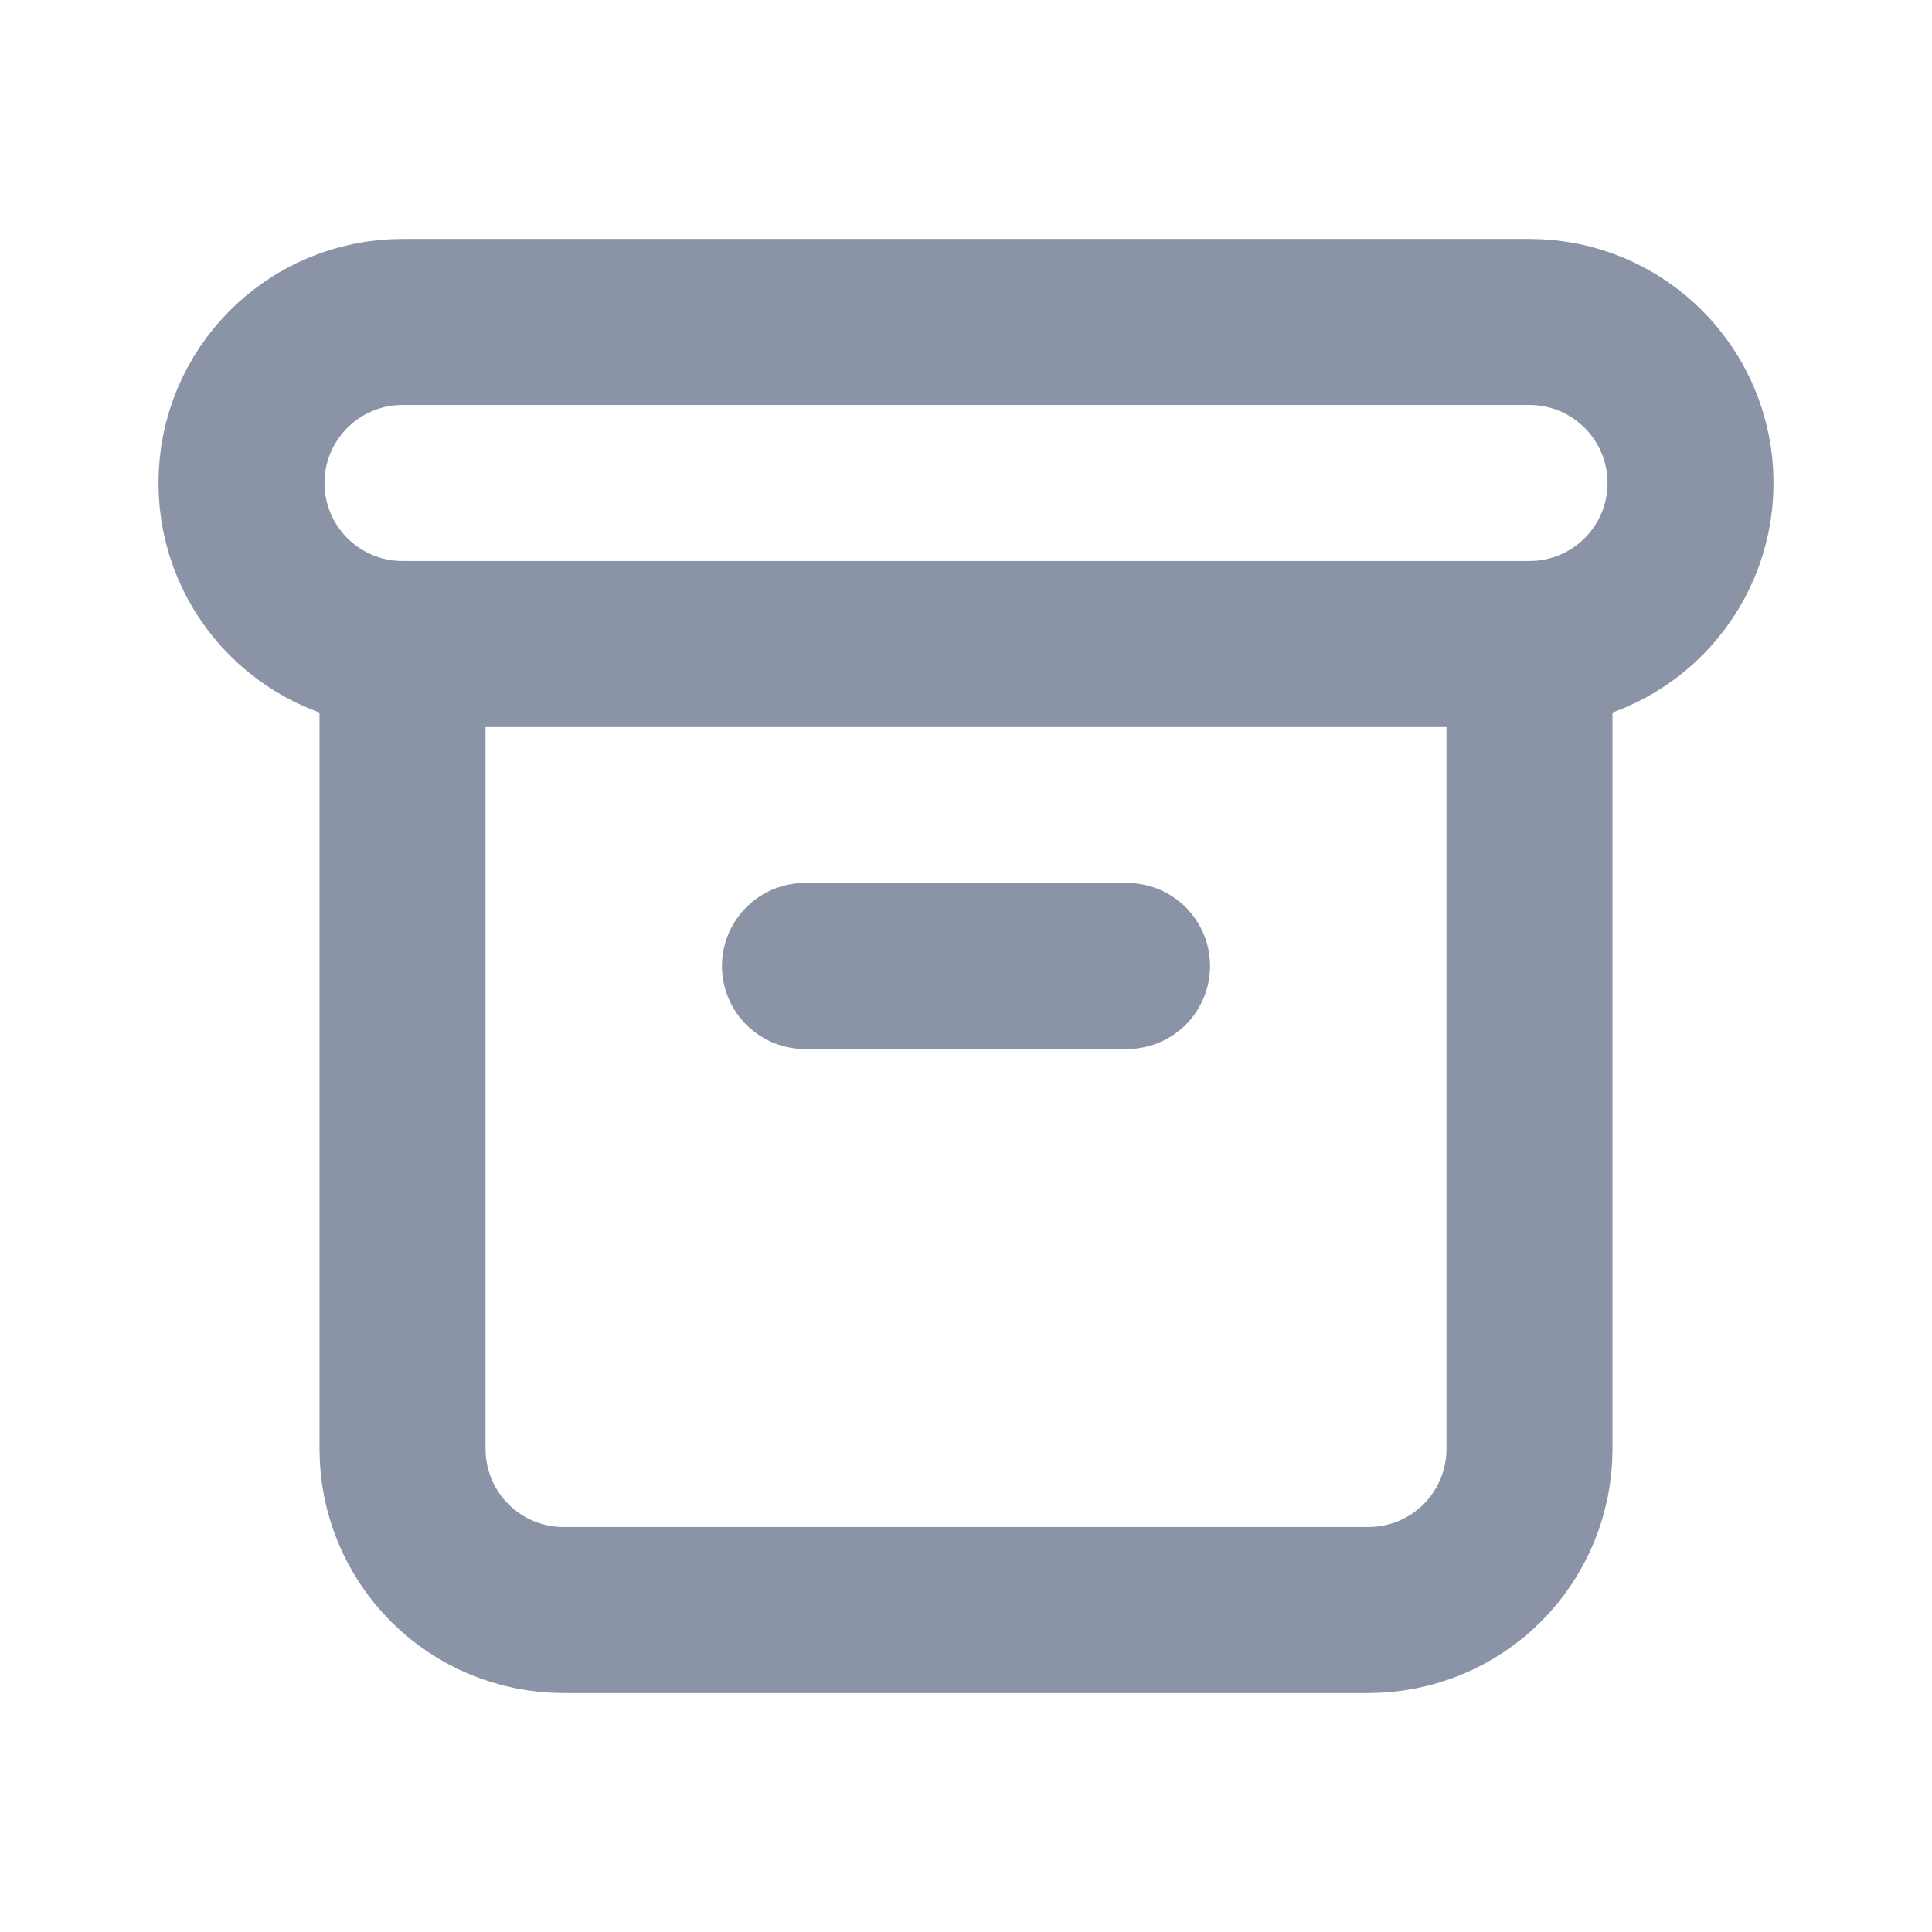
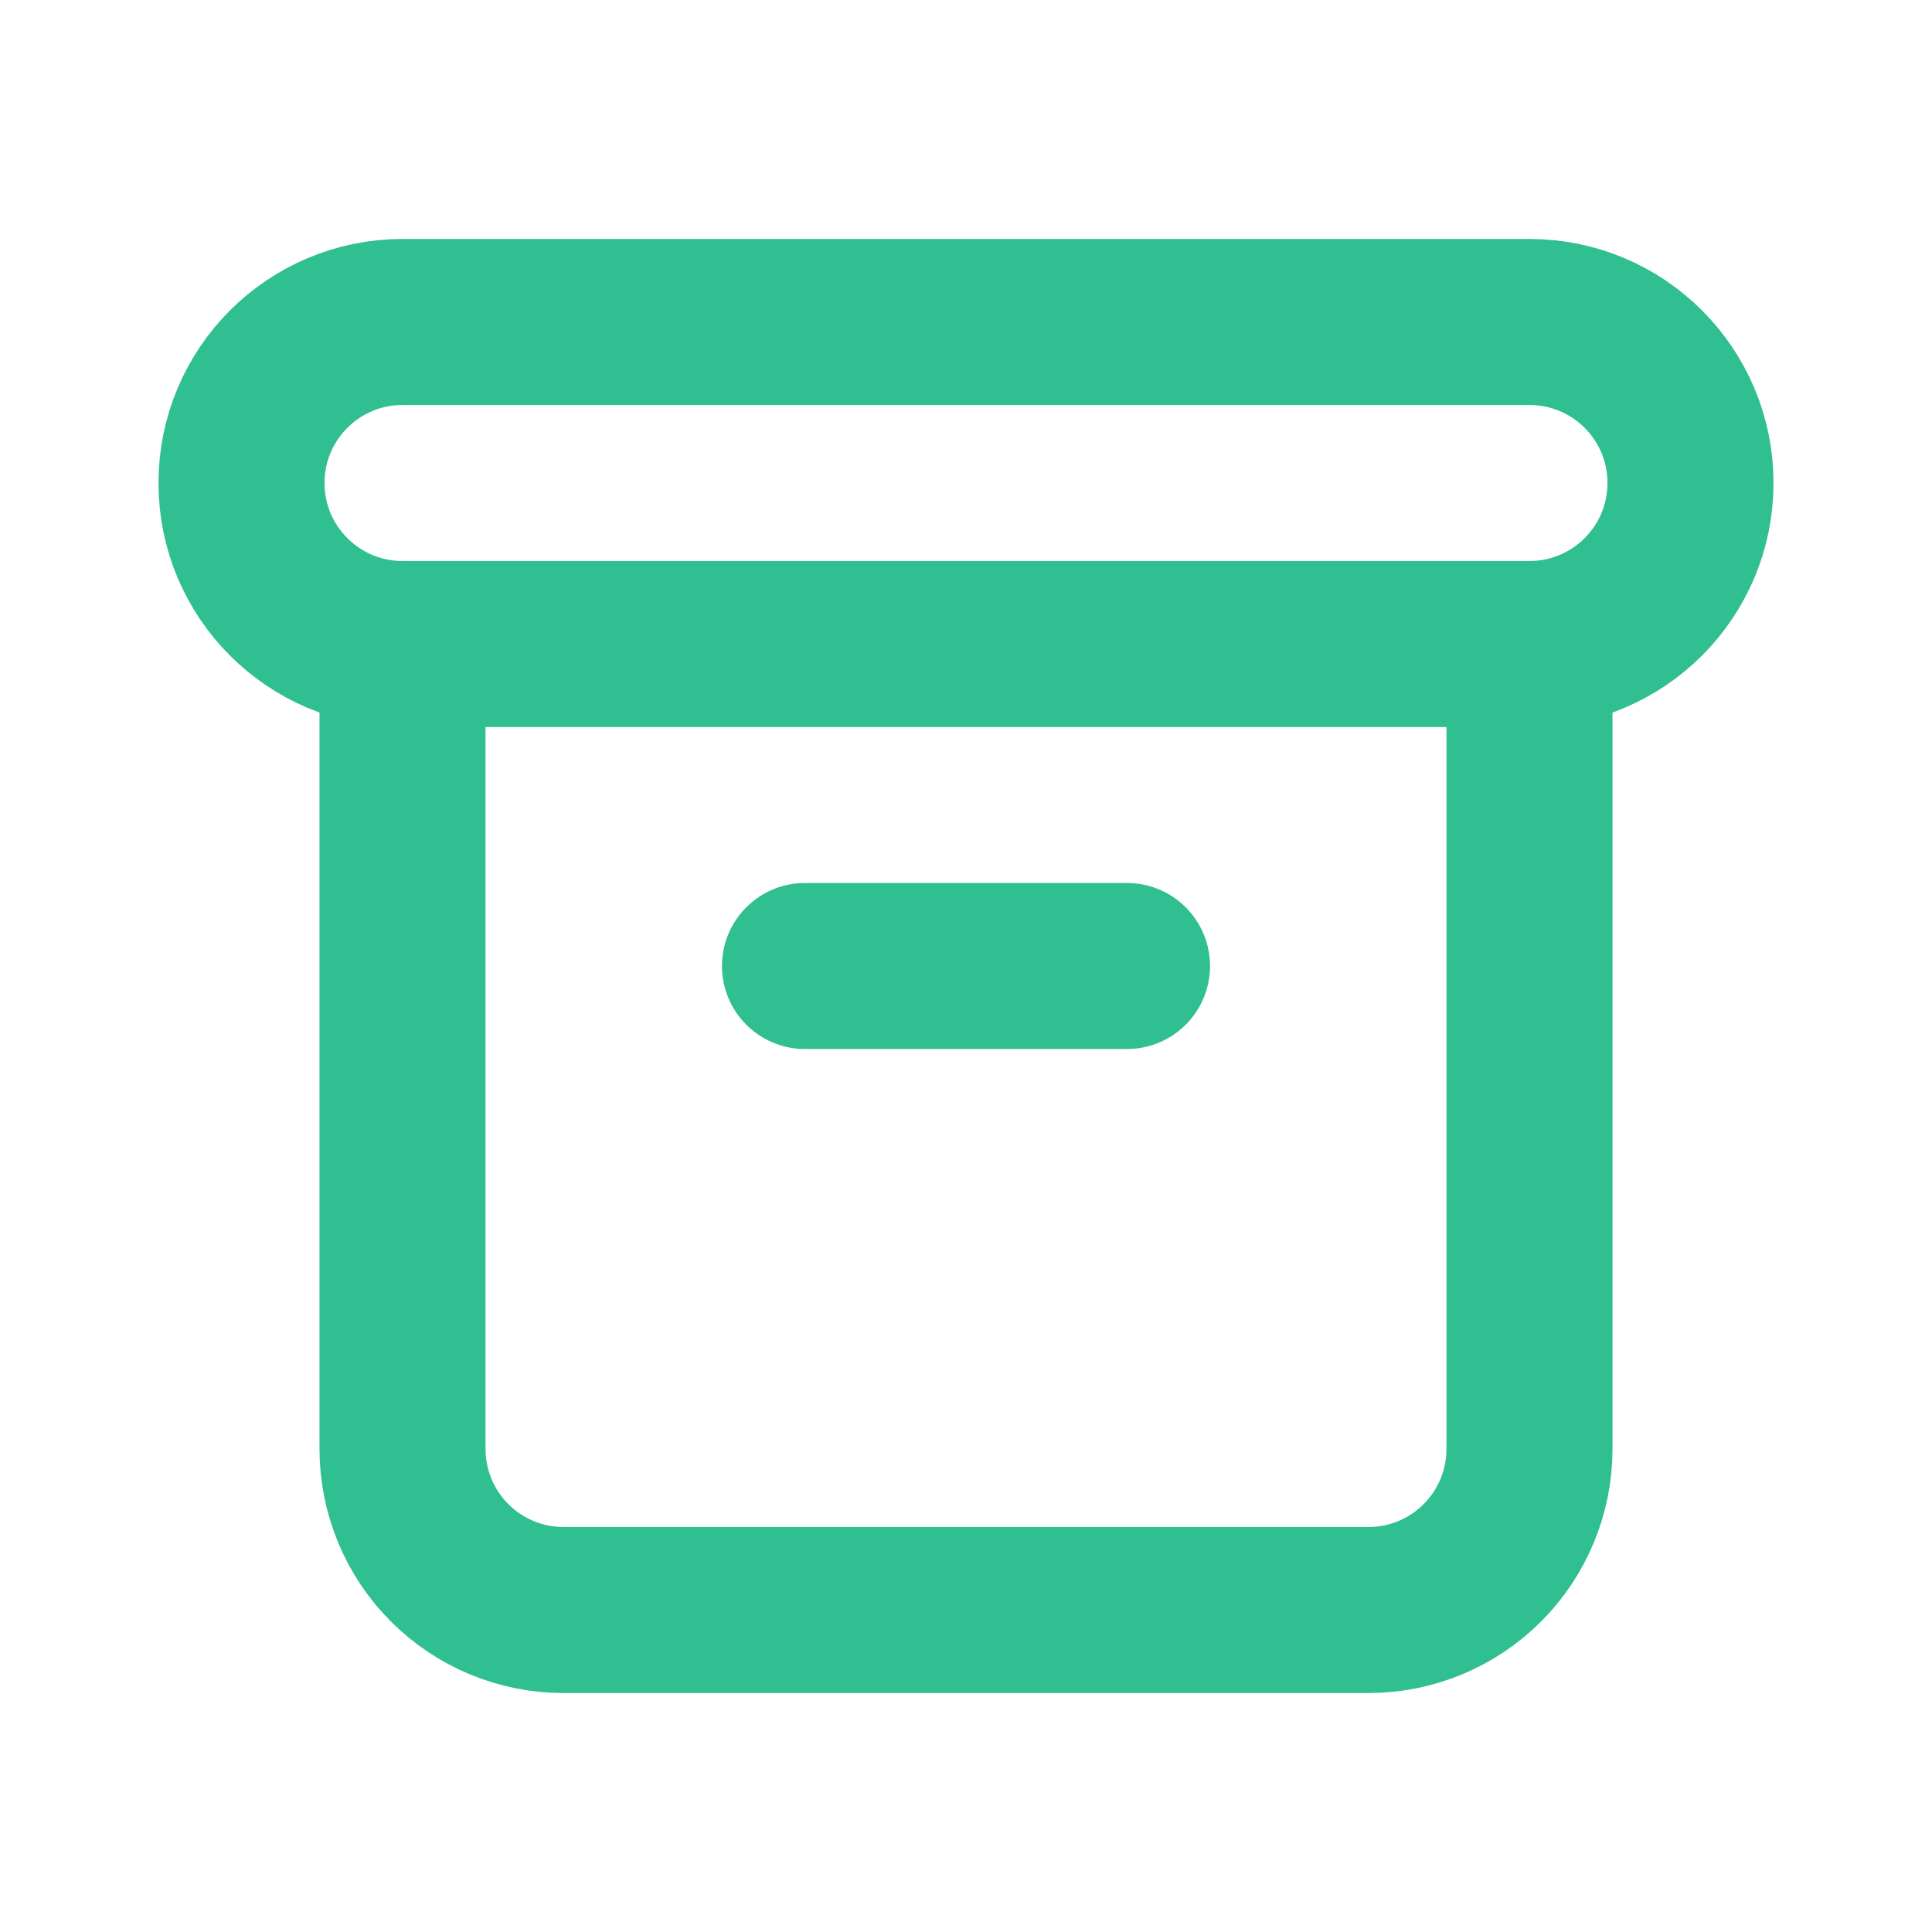
<svg xmlns="http://www.w3.org/2000/svg" width="32" height="32" viewBox="0 0 32 32" fill="none">
-   <path d="M25.333 5.333H6.667C5.194 5.333 4 6.527 4 8C4 9.473 5.194 10.667 6.667 10.667H25.333C26.806 10.667 28 9.473 28 8C28 6.527 26.806 5.333 25.333 5.333Z" stroke="#8A94A6" stroke-width="2.75" stroke-linecap="round" stroke-linejoin="round" />
-   <path d="M6.667 10.667V24C6.667 24.707 6.948 25.386 7.448 25.886C7.948 26.386 8.626 26.667 9.333 26.667H22.667C23.374 26.667 24.052 26.386 24.552 25.886C25.052 25.386 25.333 24.707 25.333 24V10.667" stroke="#8A94A6" stroke-width="2.75" stroke-linecap="round" stroke-linejoin="round" />
-   <path d="M13.333 16H18.667" stroke="#8A94A6" stroke-width="2.75" stroke-linecap="round" stroke-linejoin="round" />
+   <path d="M25.333 5.333H6.667C5.194 5.333 4 6.527 4 8C4 9.473 5.194 10.667 6.667 10.667H25.333C26.806 10.667 28 9.473 28 8C28 6.527 26.806 5.333 25.333 5.333Z" stroke="#2FBF90" stroke-width="2.75" stroke-linecap="round" stroke-linejoin="round" />
+   <path d="M6.667 10.667V24C6.667 24.707 6.948 25.386 7.448 25.886C7.948 26.386 8.626 26.667 9.333 26.667H22.667C23.374 26.667 24.052 26.386 24.552 25.886C25.052 25.386 25.333 24.707 25.333 24V10.667" stroke="#2FBF90" stroke-width="2.75" stroke-linecap="round" stroke-linejoin="round" />
+   <path d="M13.333 16H18.667" stroke="#2FBF90" stroke-width="2.75" stroke-linecap="round" stroke-linejoin="round" />
</svg>
